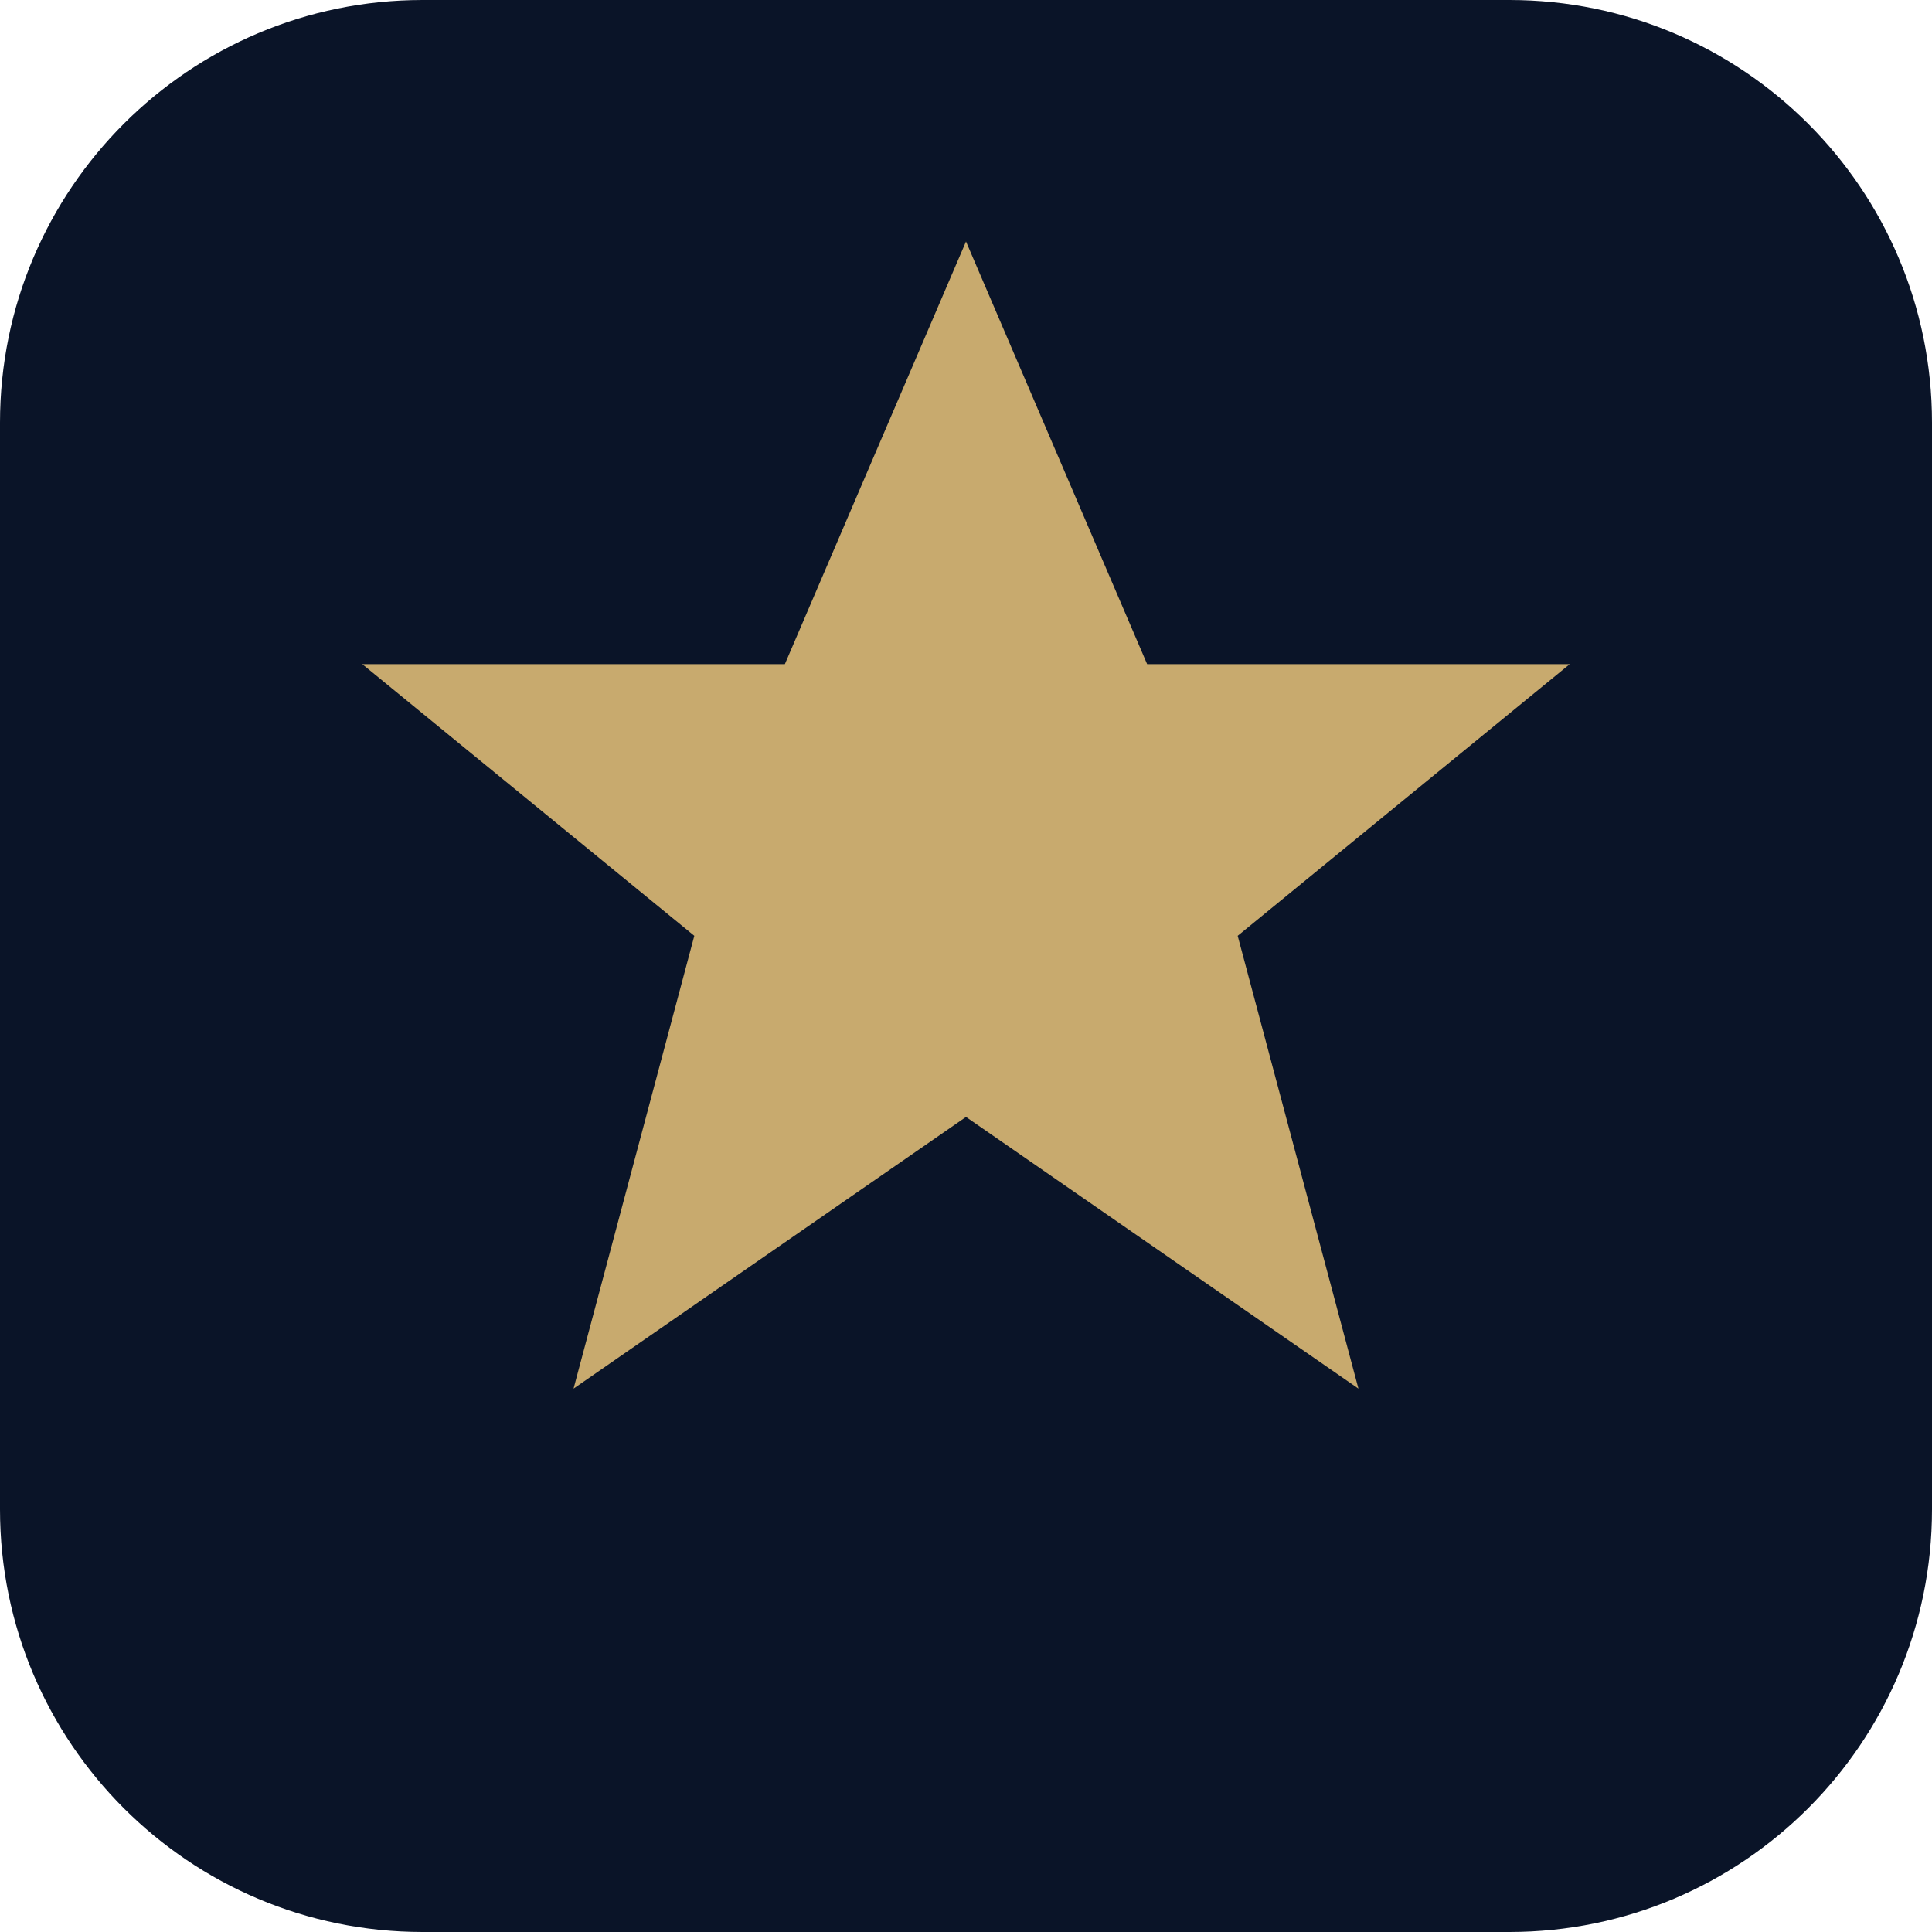
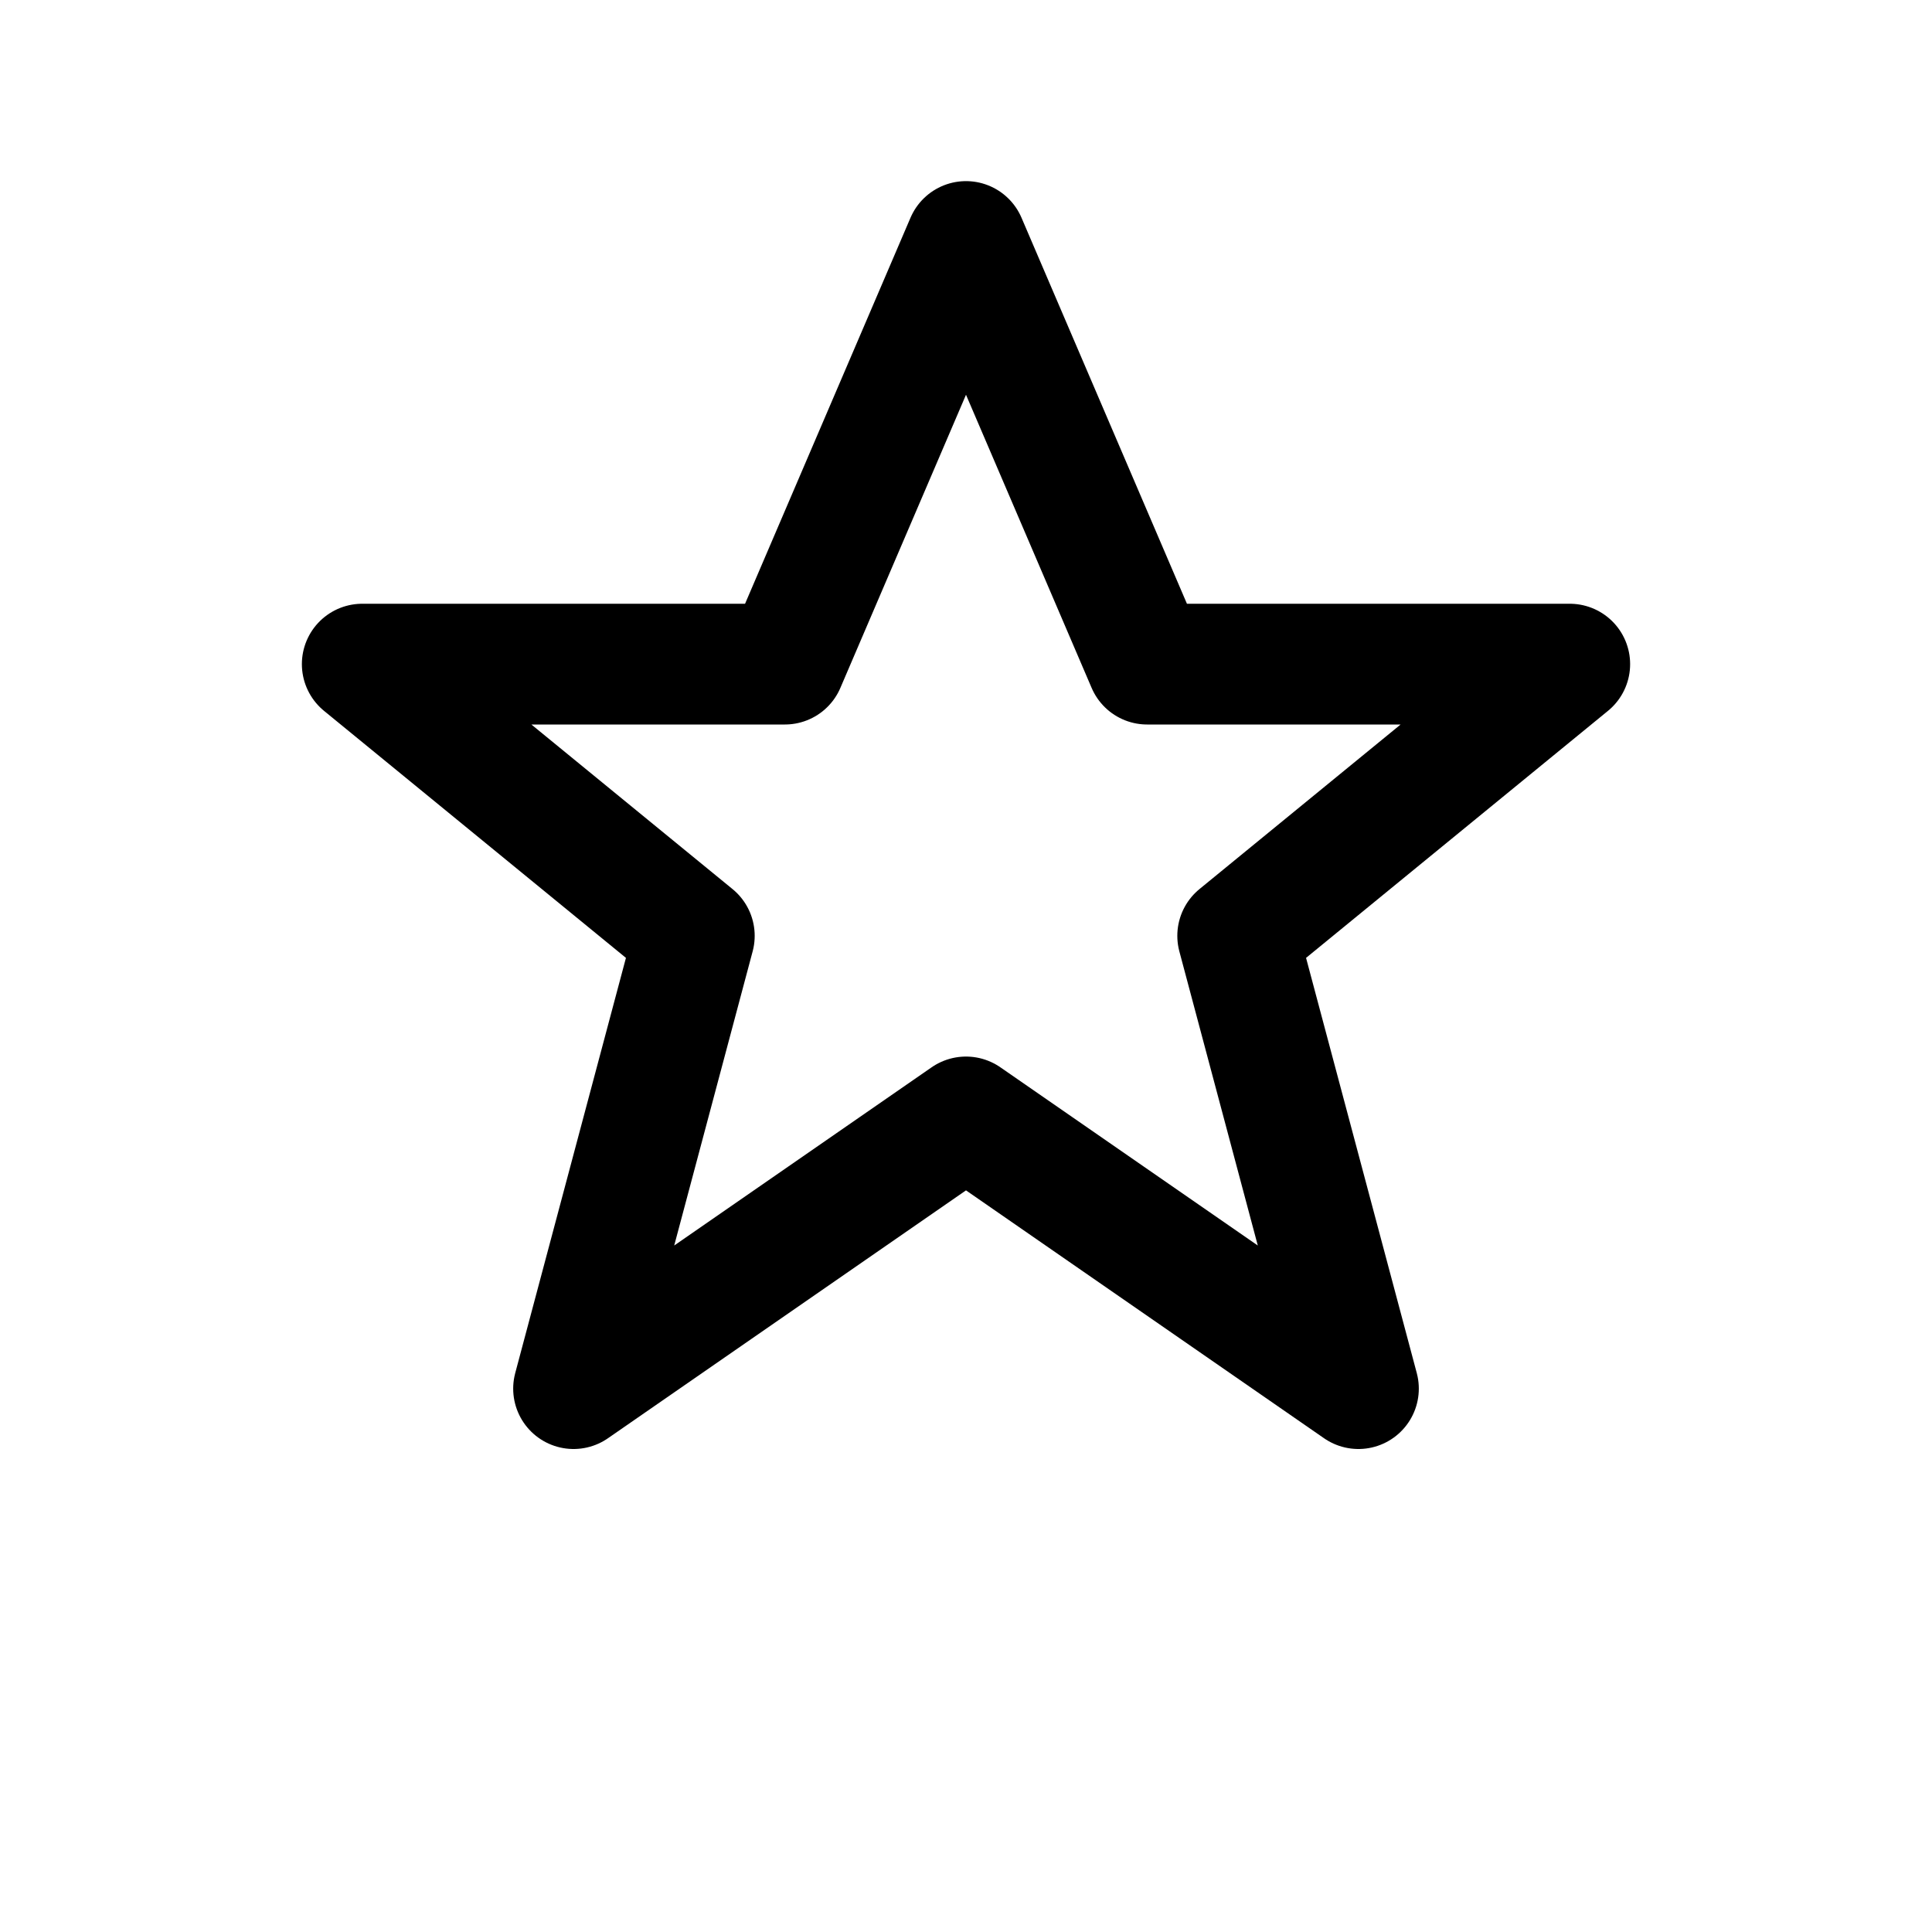
- <svg xmlns="http://www.w3.org/2000/svg" viewBox="0 0 32 32">
-   <rect width="32" height="32" rx="7" fill="#0a1428" />
-   <path fill="#c8aa6e" d="M16 4l3 7h7l-5.5 4.5 2 7.5L16 18.5 9.5 23l2-7.5L6 11h7l3-7z" />
+ <svg xmlns="http://www.w3.org/2000/svg" viewBox="0 0 32 32" fill="none" stroke="currentColor" stroke-width="2" stroke-linecap="round" stroke-linejoin="round">
+   <path d="M16 4l3 7h7l-5.5 4.5 2 7.5L16 18.5 9.5 23l2-7.5L6 11h7l3-7z" />
</svg>
